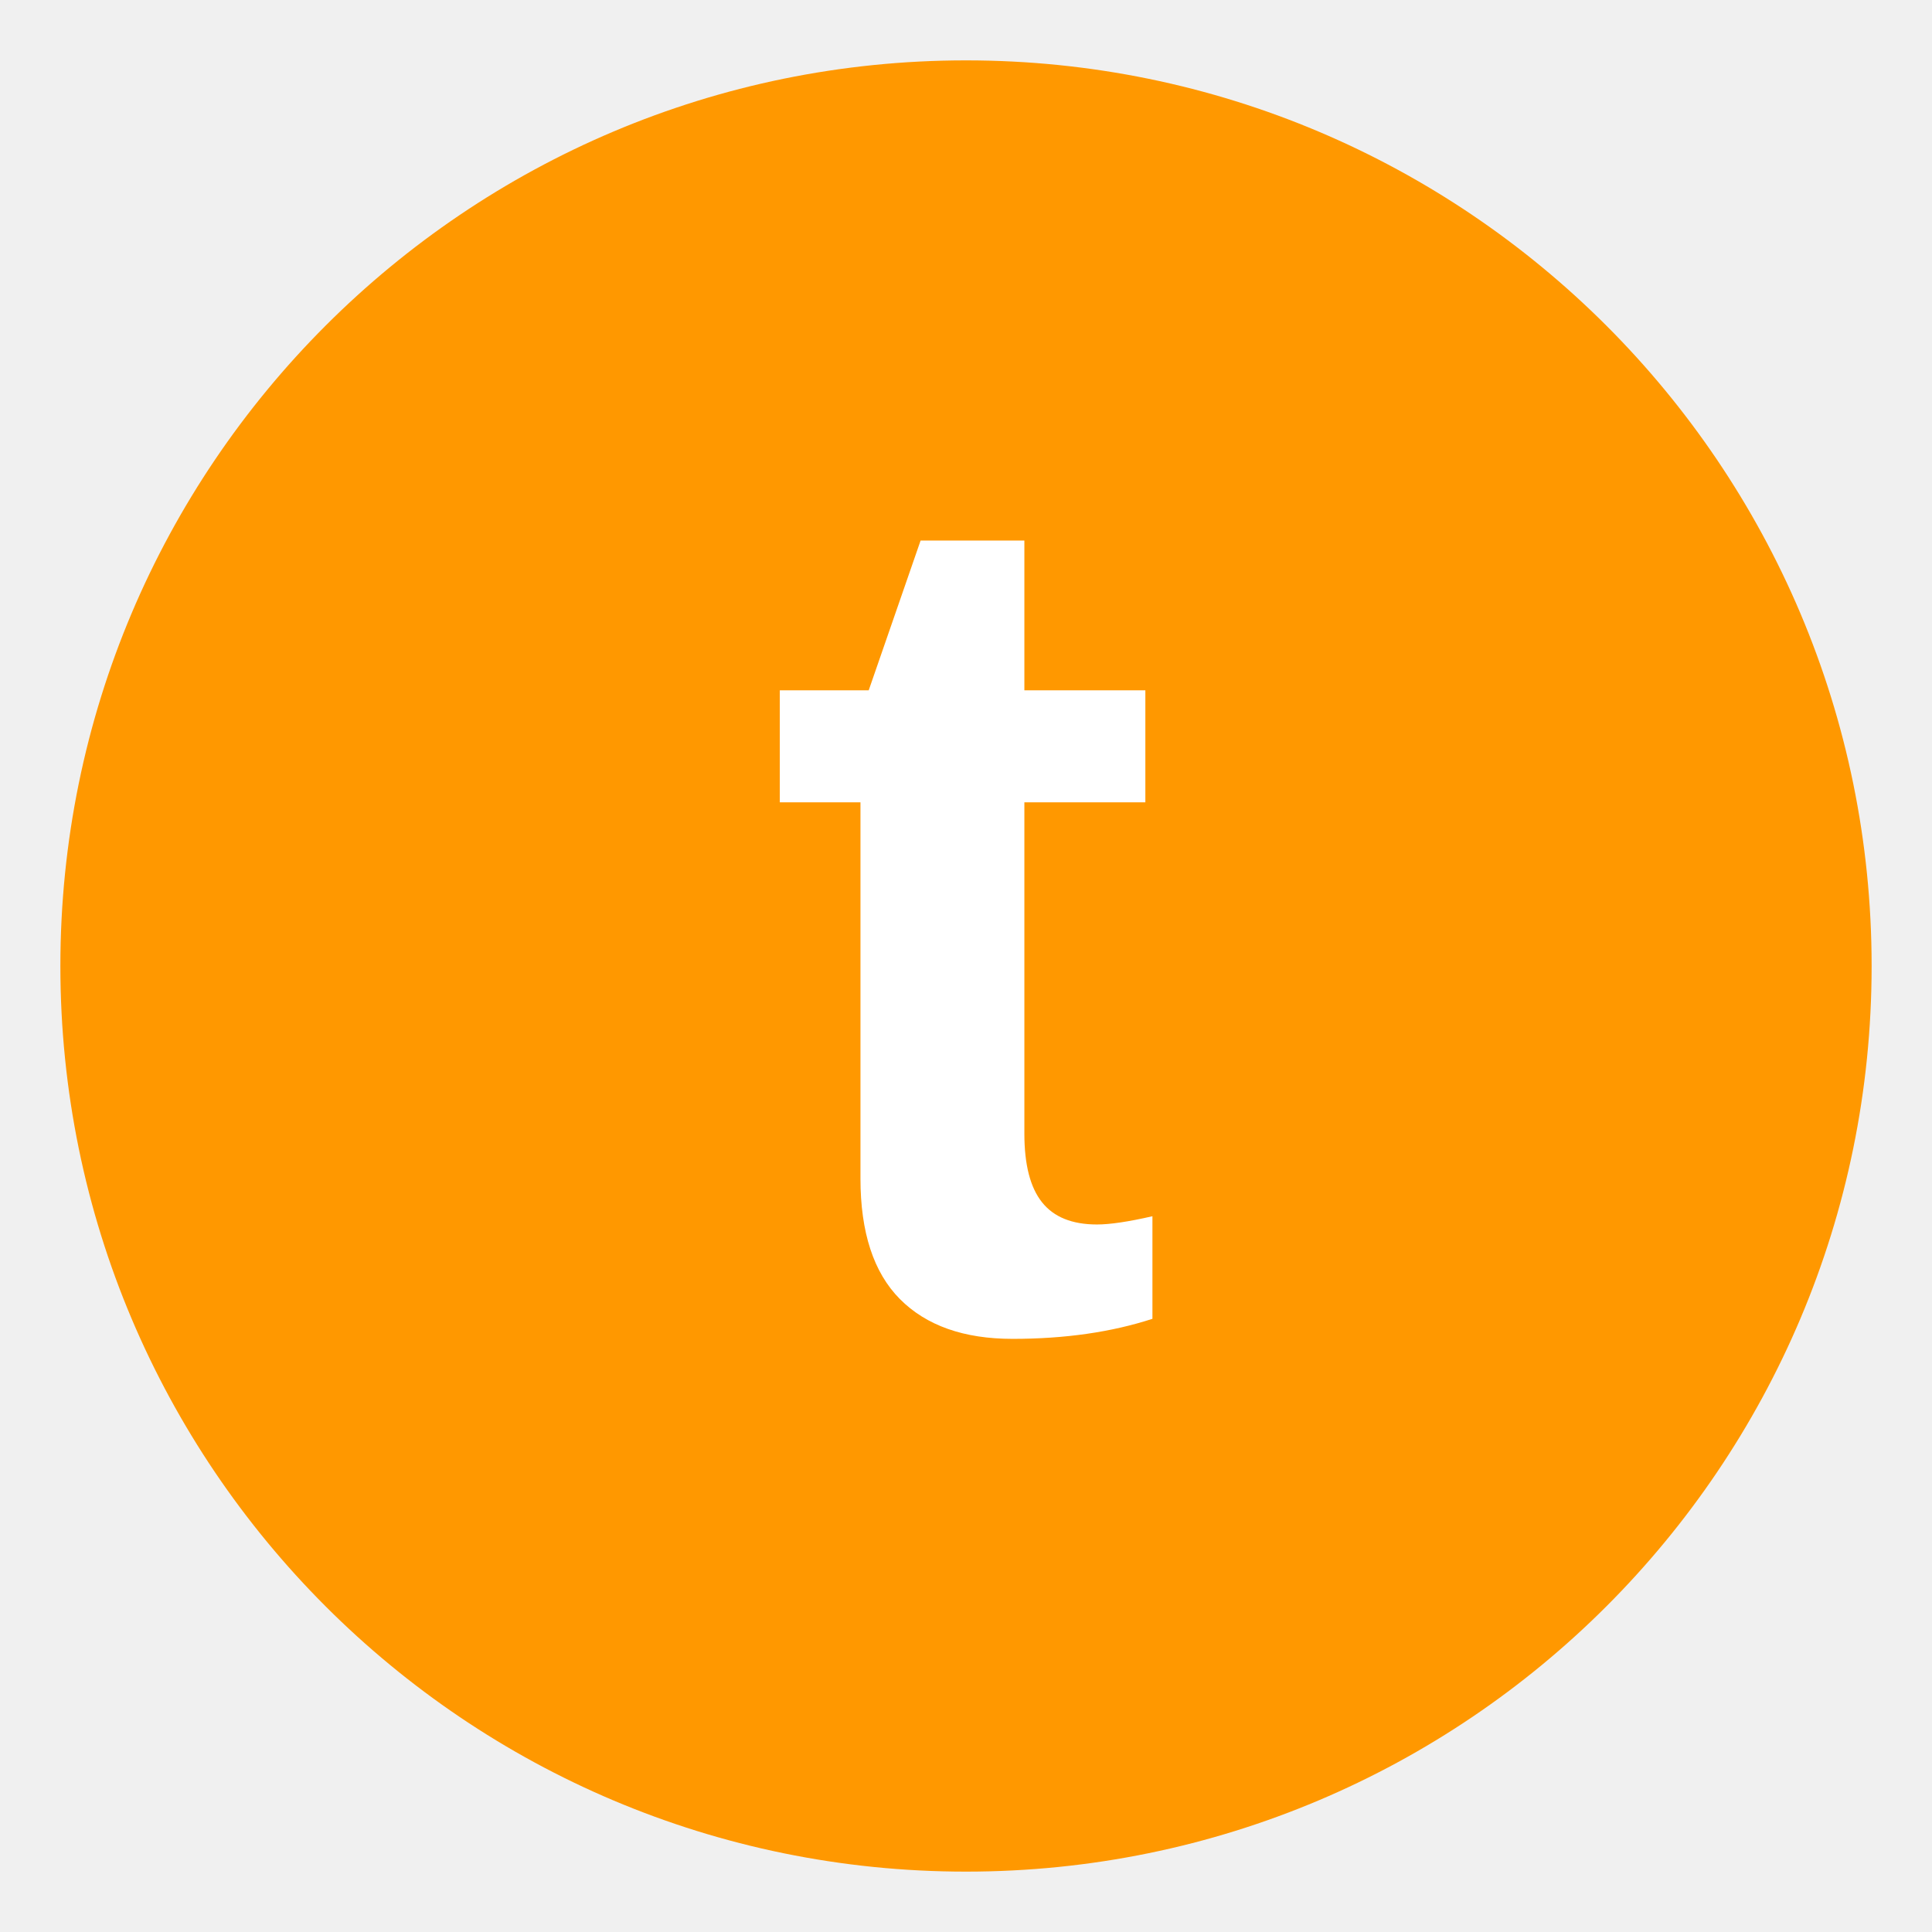
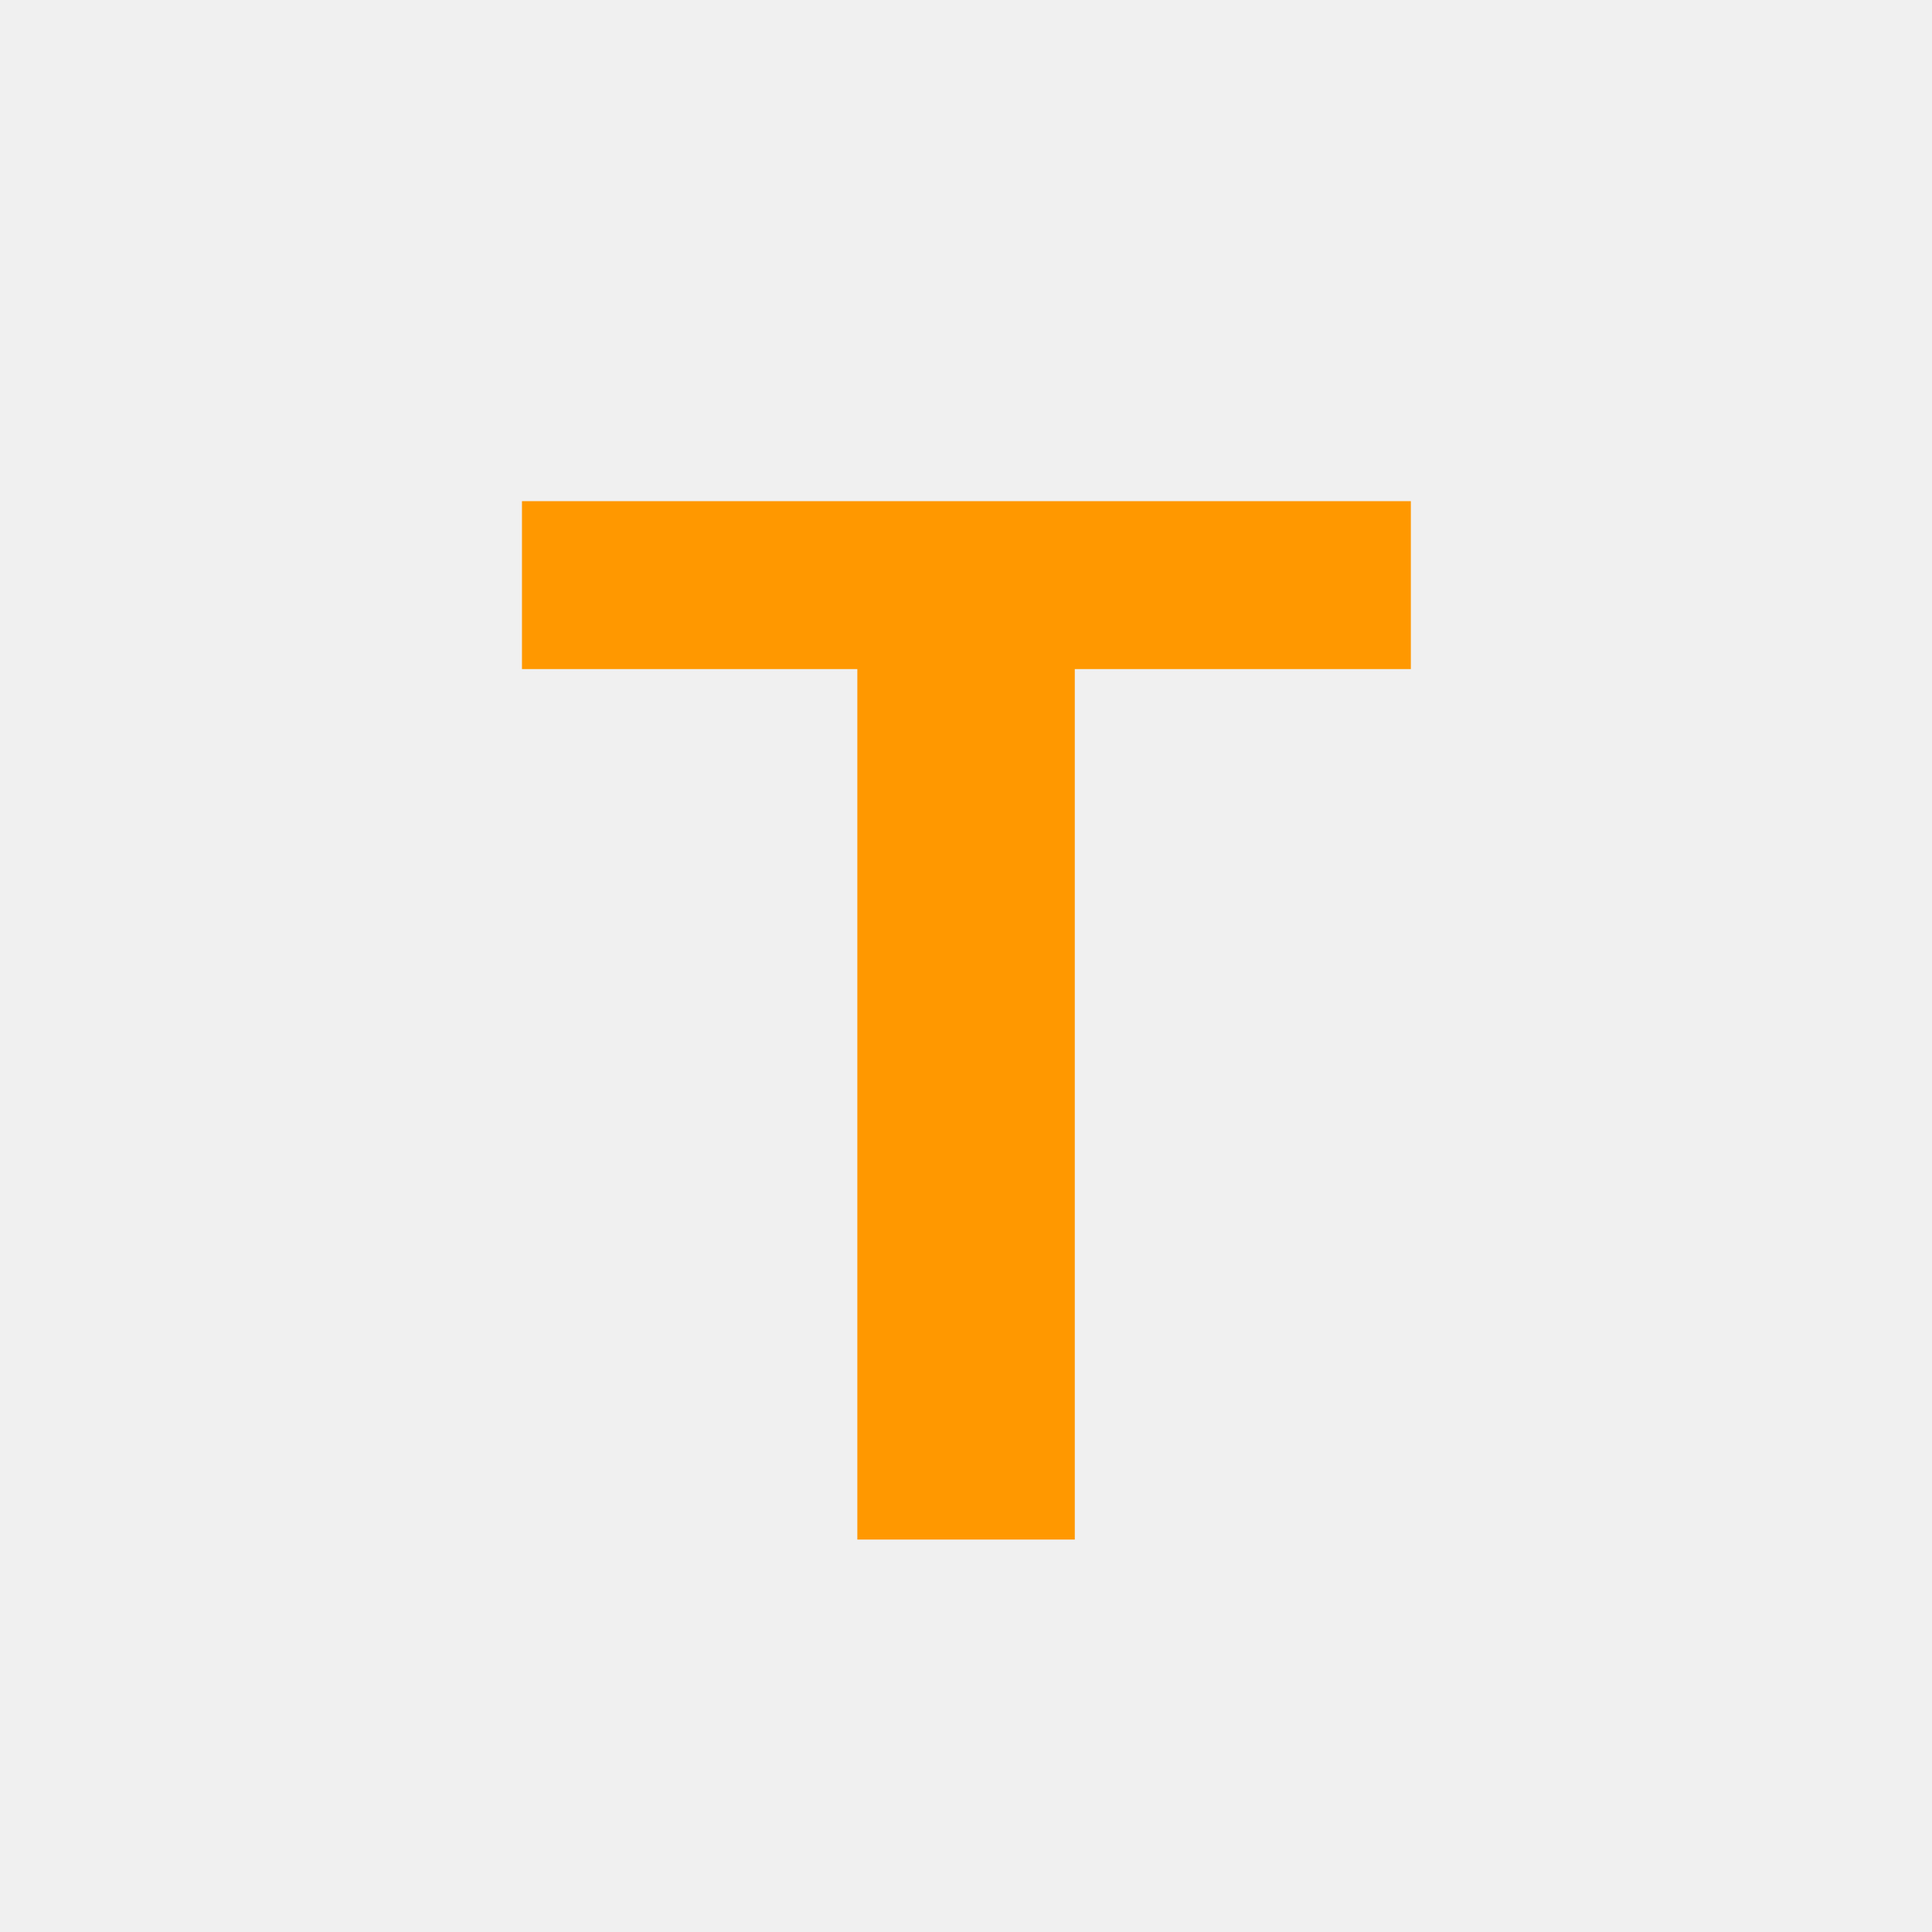
<svg xmlns="http://www.w3.org/2000/svg" viewBox="0 0 128 128">
-   <circle cx="64" cy="64" r="60" fill="#FF9800" />
-   <text x="64" y="88" font-family="Arial, sans-serif" font-size="80" font-weight="bold" fill="white" text-anchor="middle">t</text>
+   <text x="64" y="102" font-family="Arial, sans-serif" font-size="100" font-weight="bold" fill="#FF9800" text-anchor="middle">T</text>
</svg>
